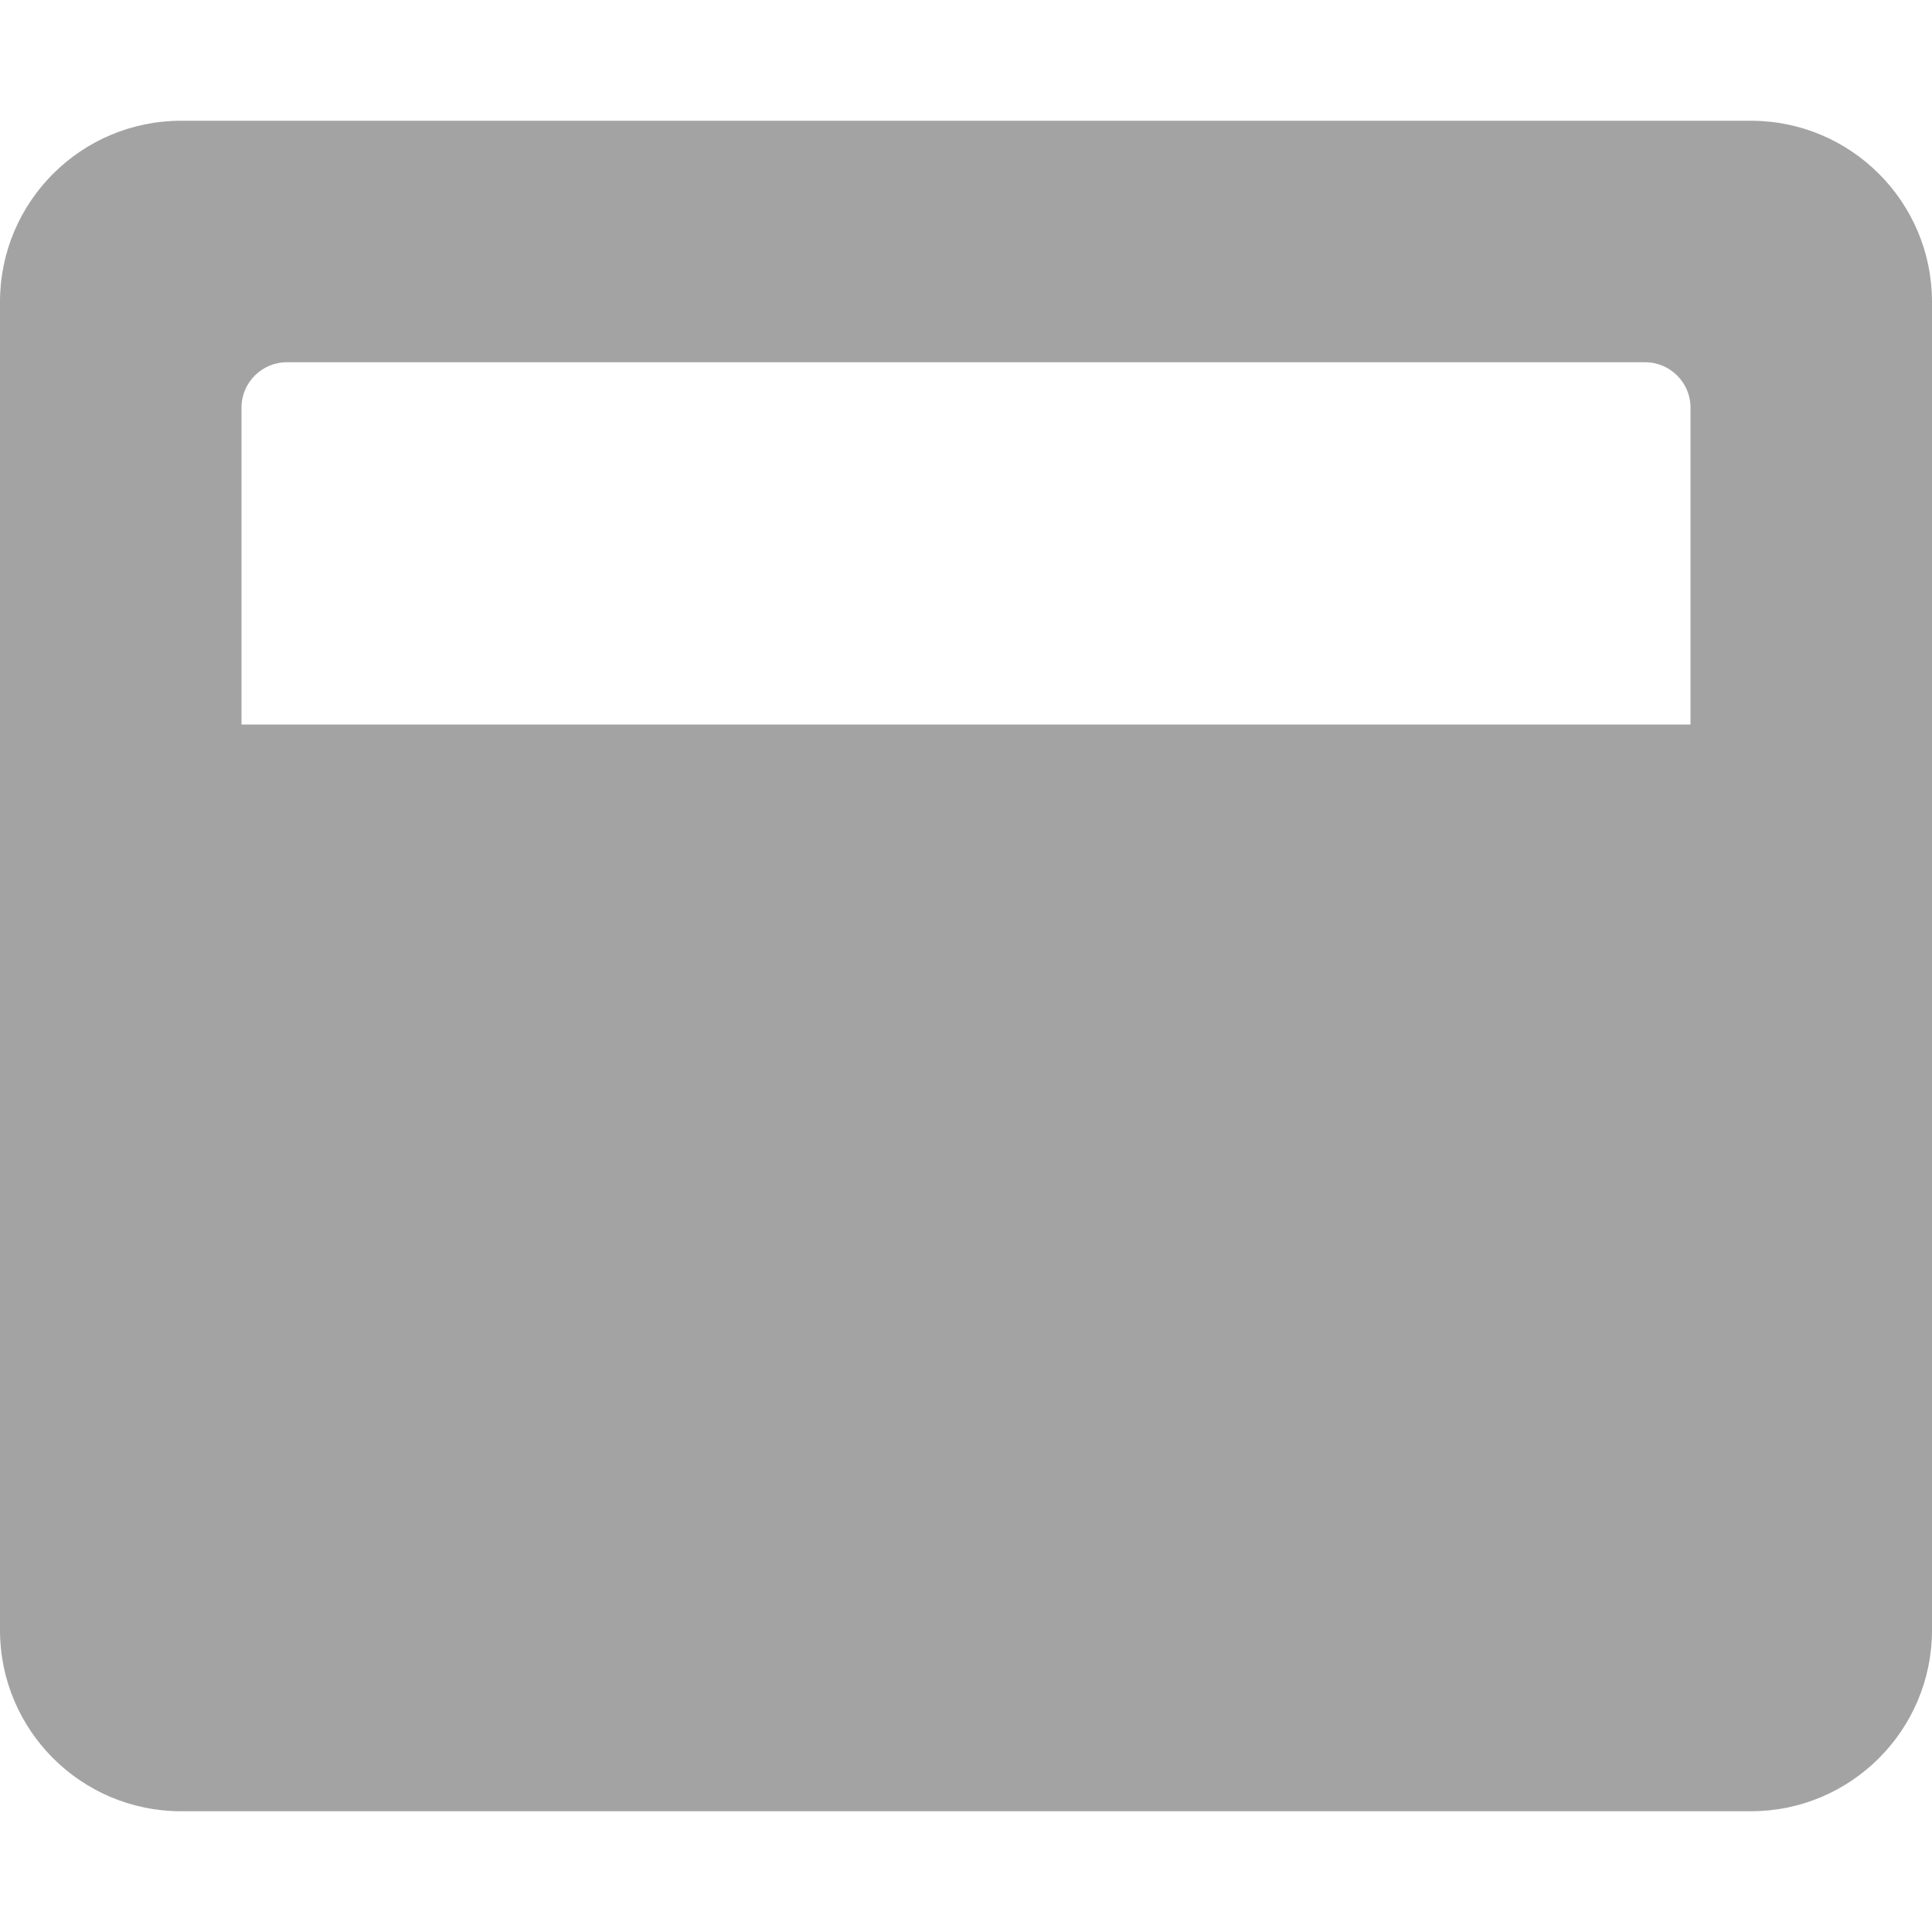
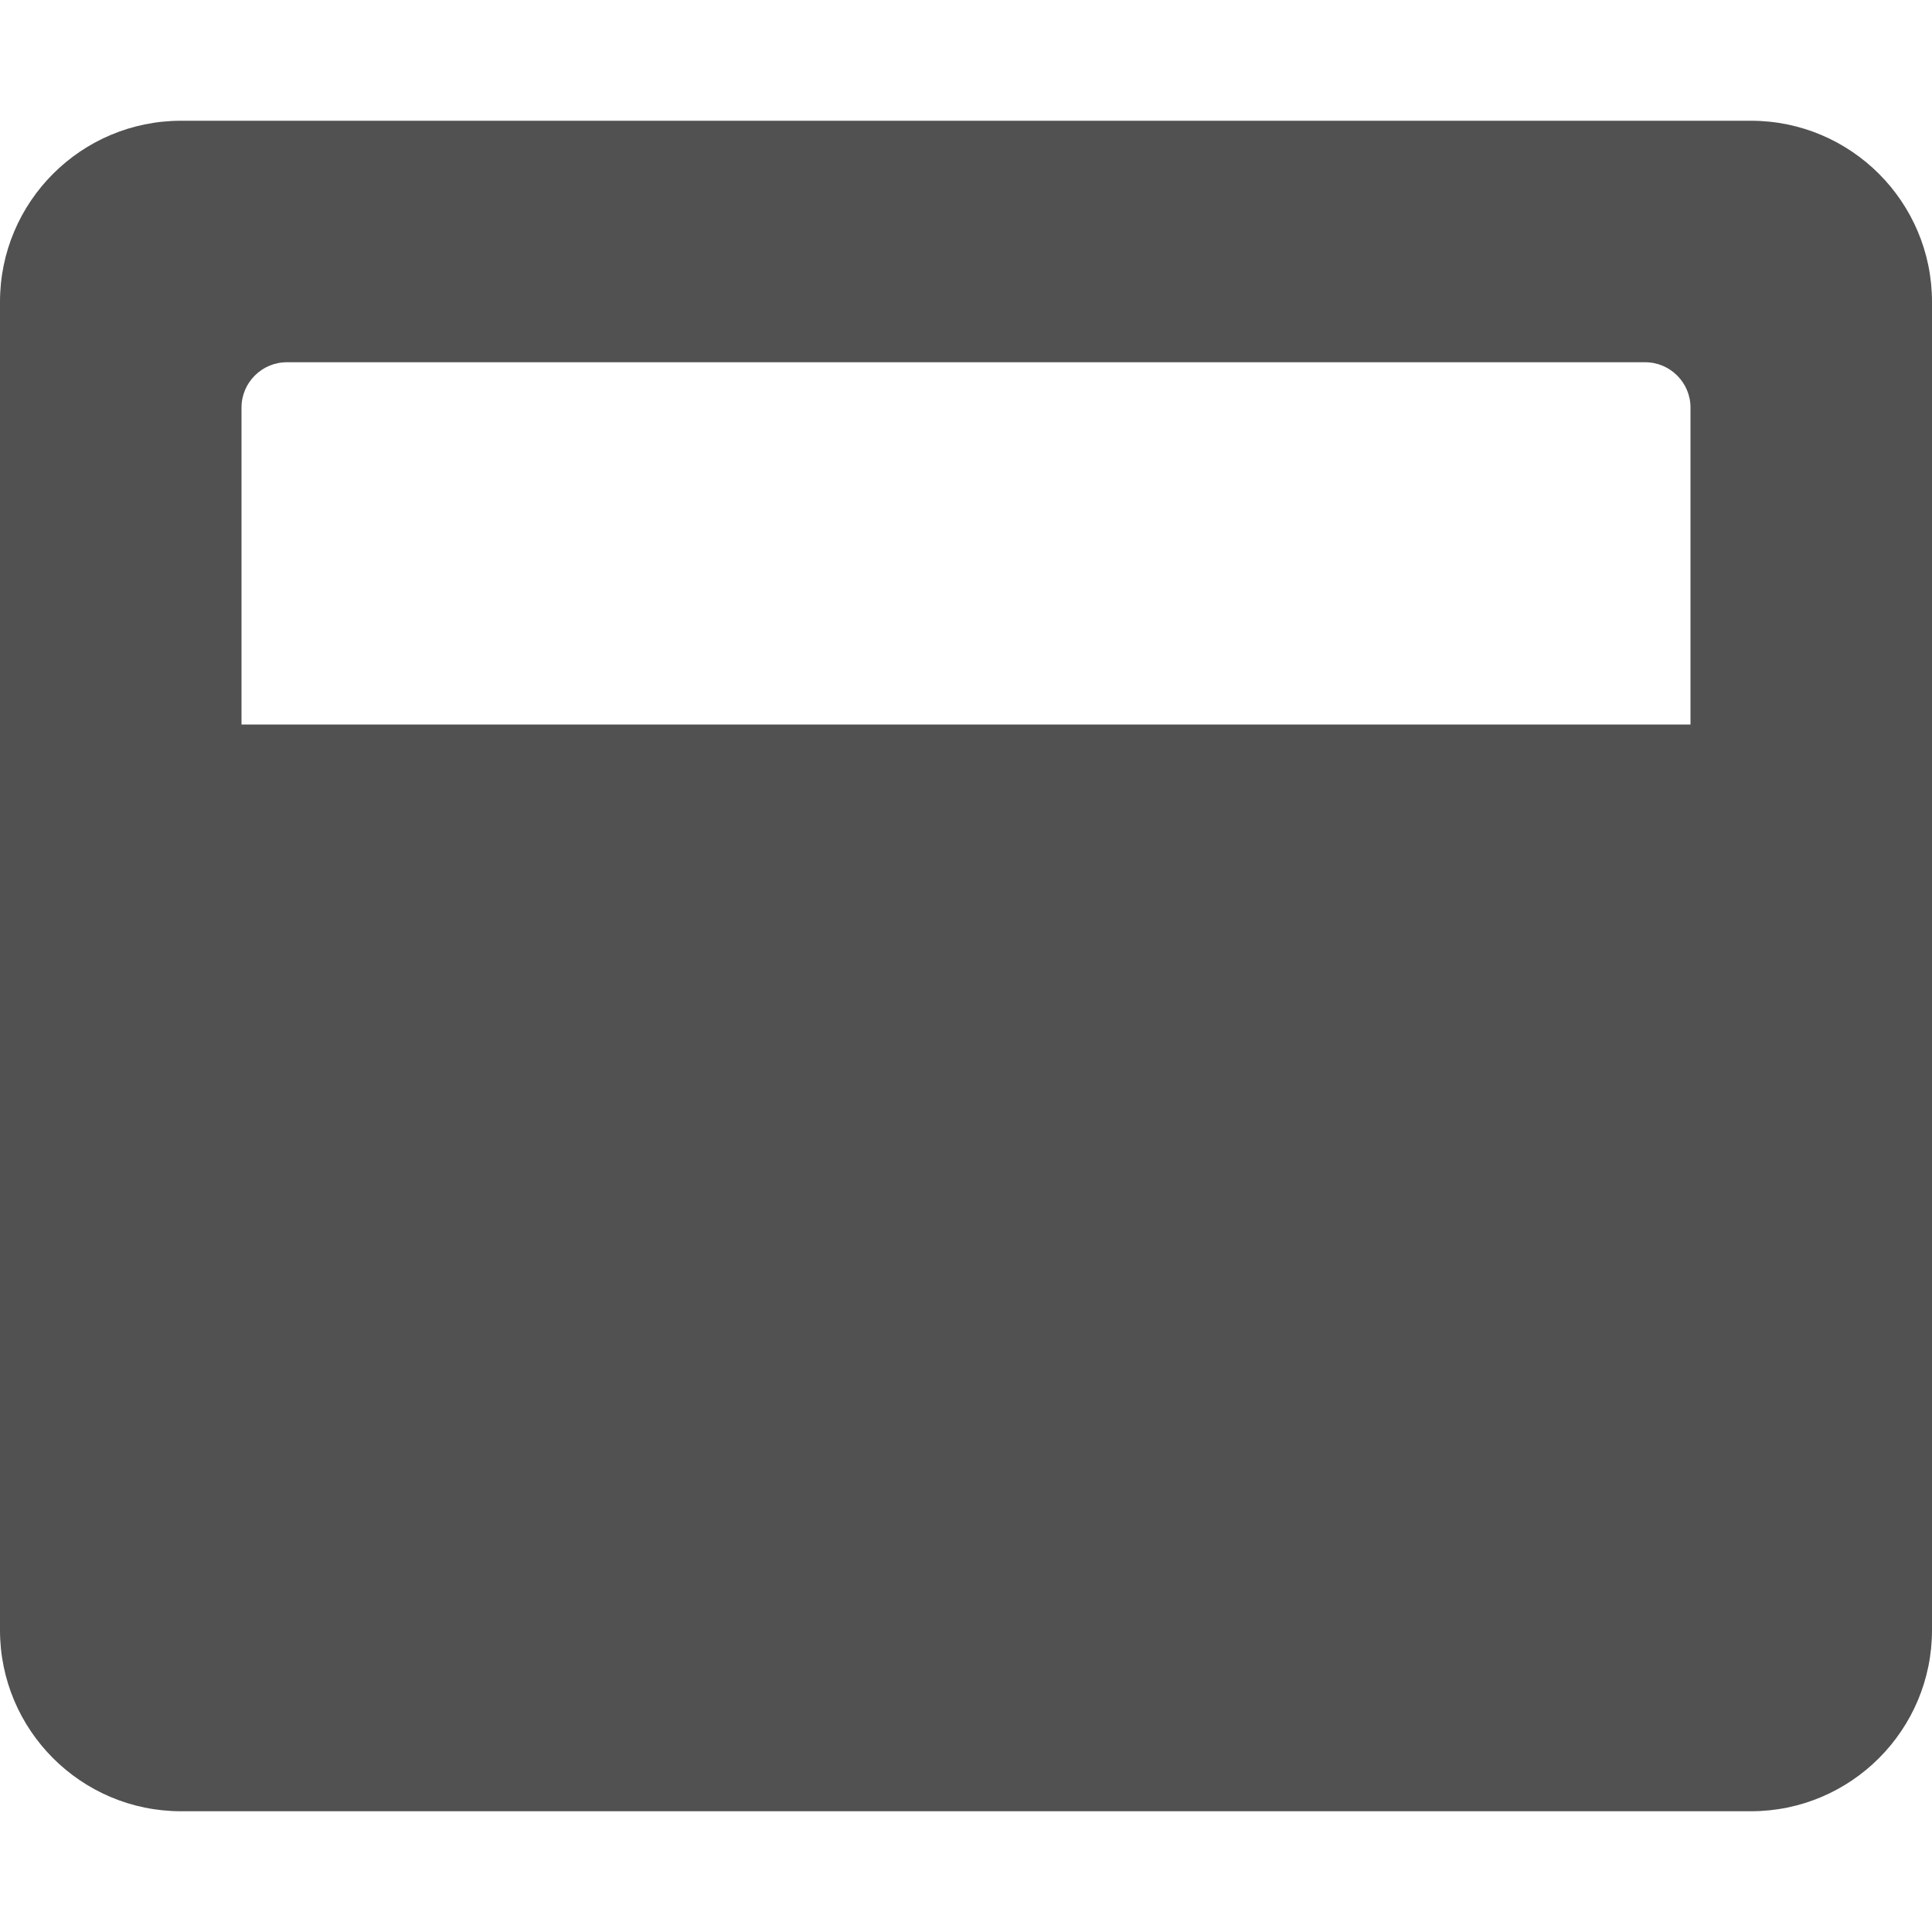
- <svg xmlns="http://www.w3.org/2000/svg" fill="#a3a3a3" viewBox="0 0 512 512">
+ <svg xmlns="http://www.w3.org/2000/svg" fill="#515151" viewBox="0 0 512 512">
  <path d="M464 32H48C21.5 32 0 53.5 0 80v352c0 26.5 21.5 48 48 48h416c26.5 0 48-21.5 48-48V80c0-26.5-21.5-48-48-48zm-16 160H64v-84c0-6.6 5.4-12 12-12h360c6.6 0 12 5.4 12 12v84z" />
</svg>
